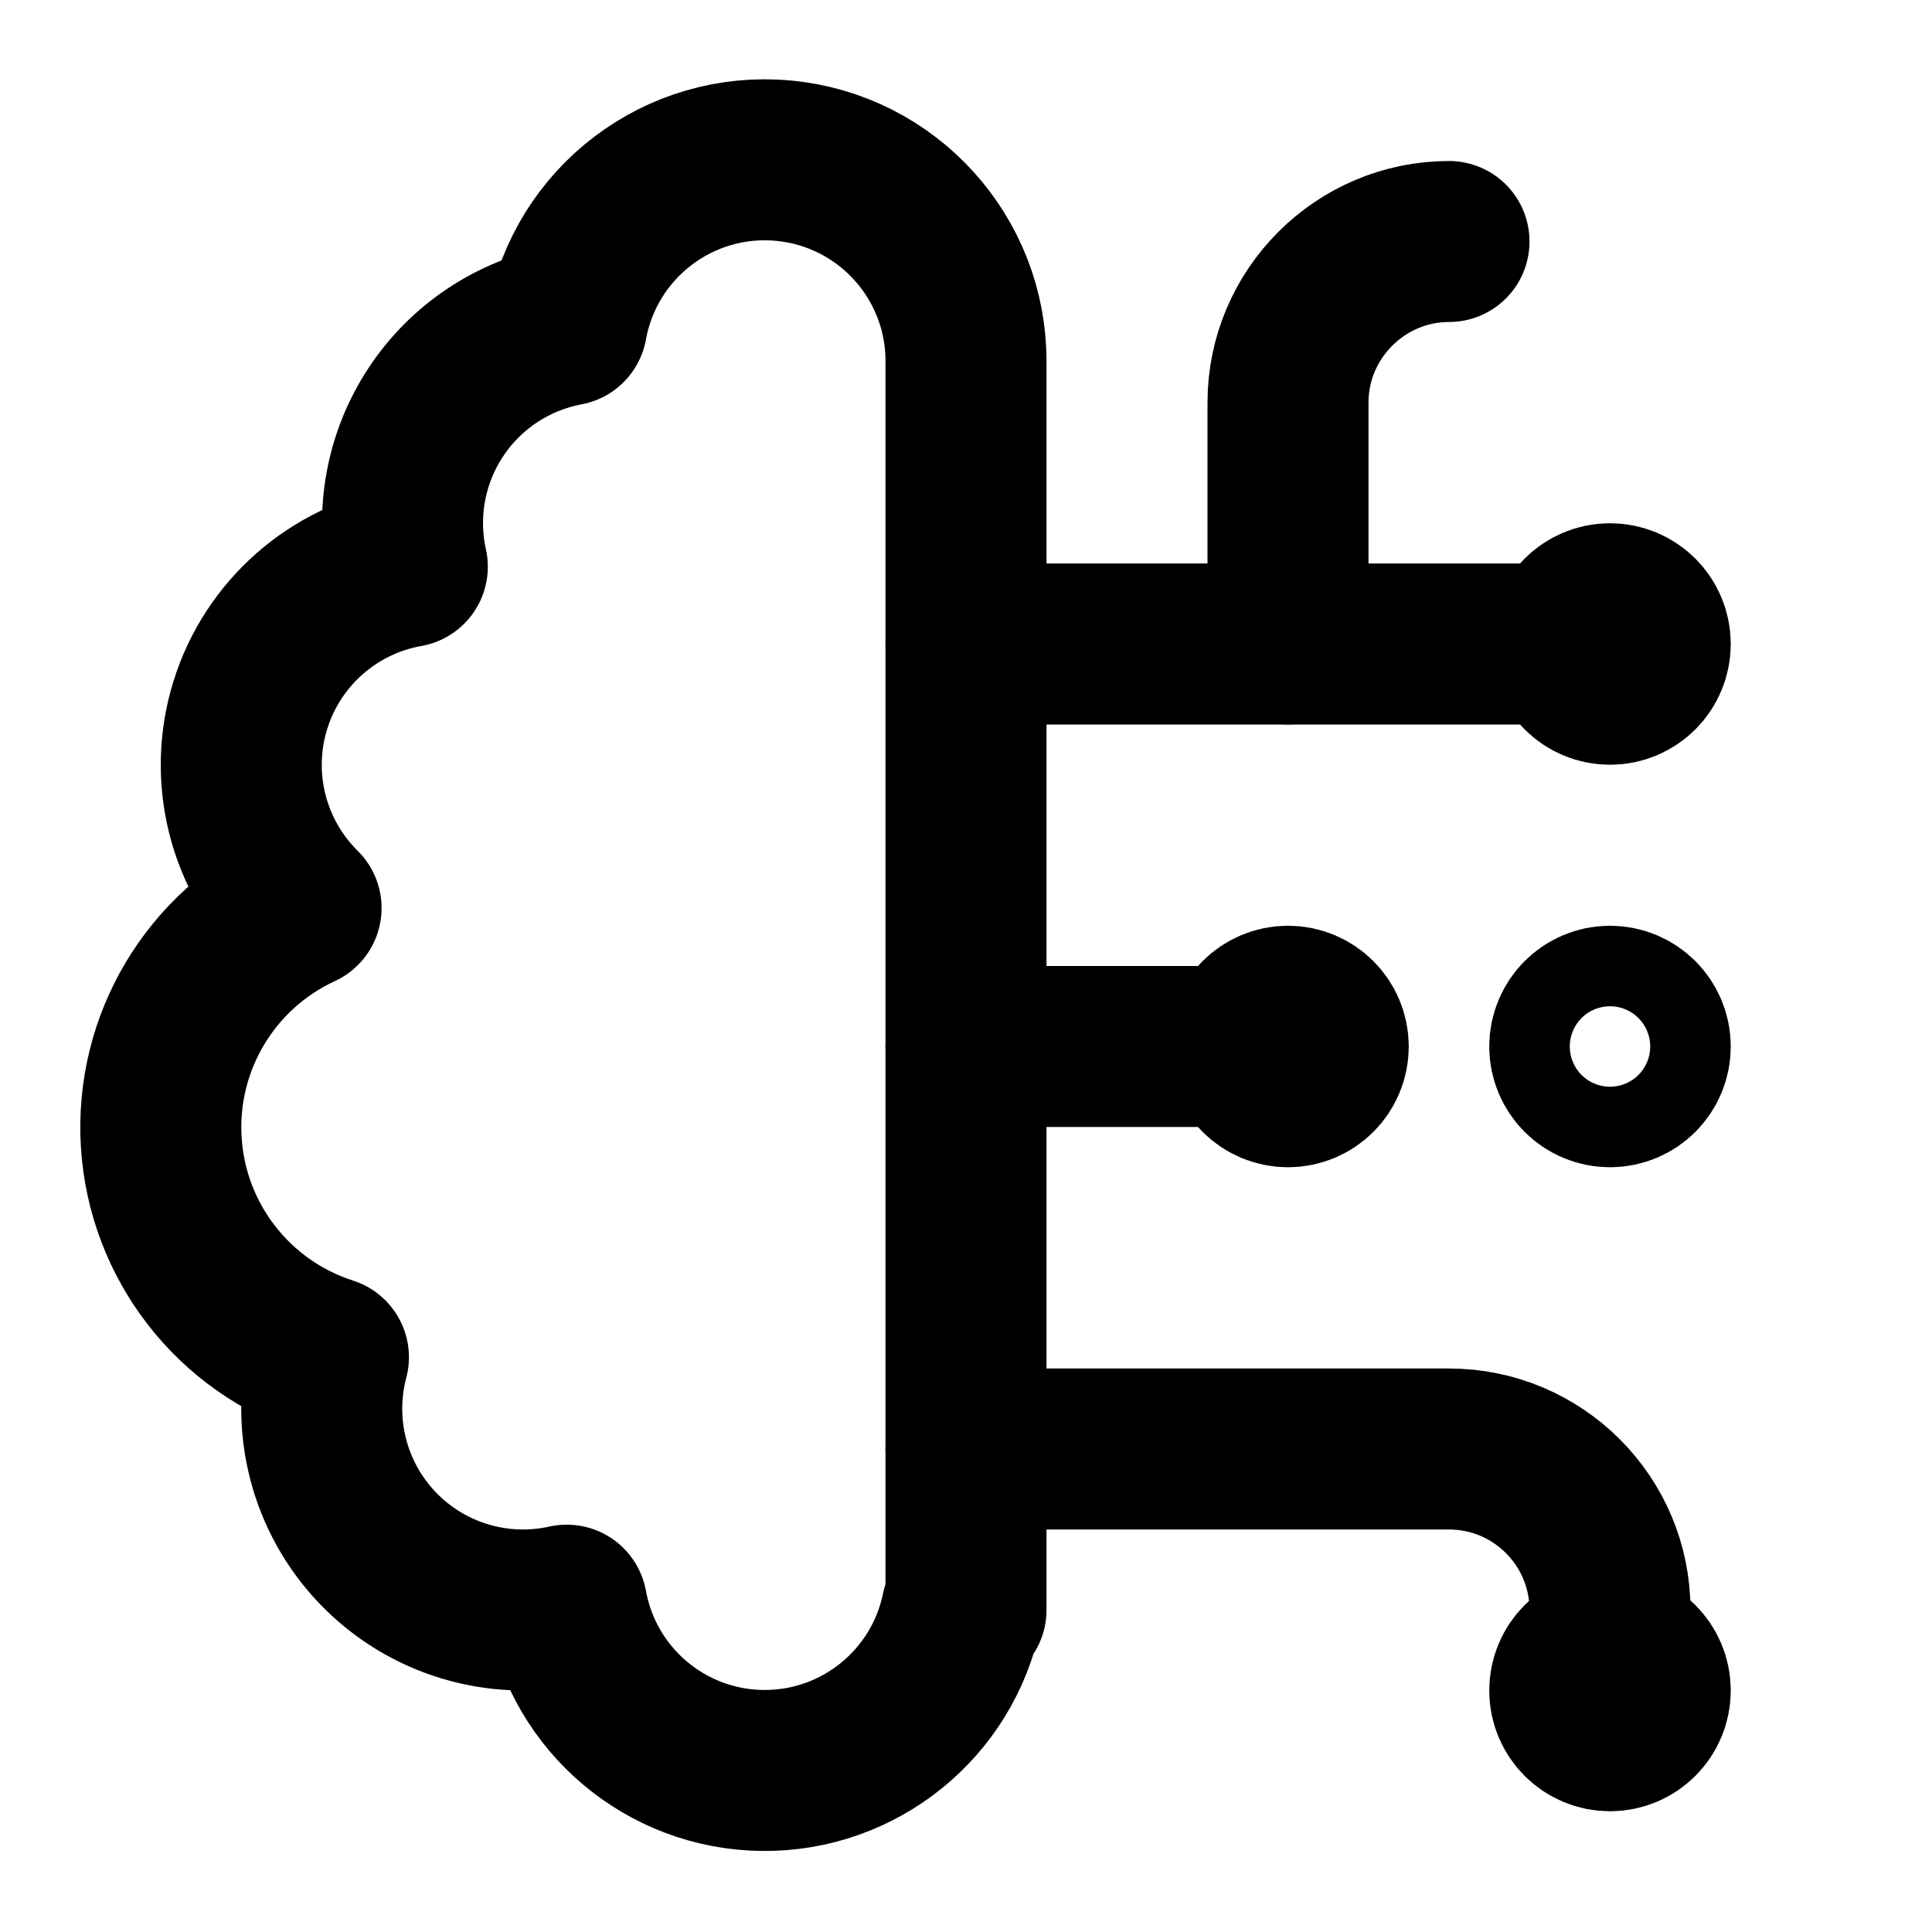
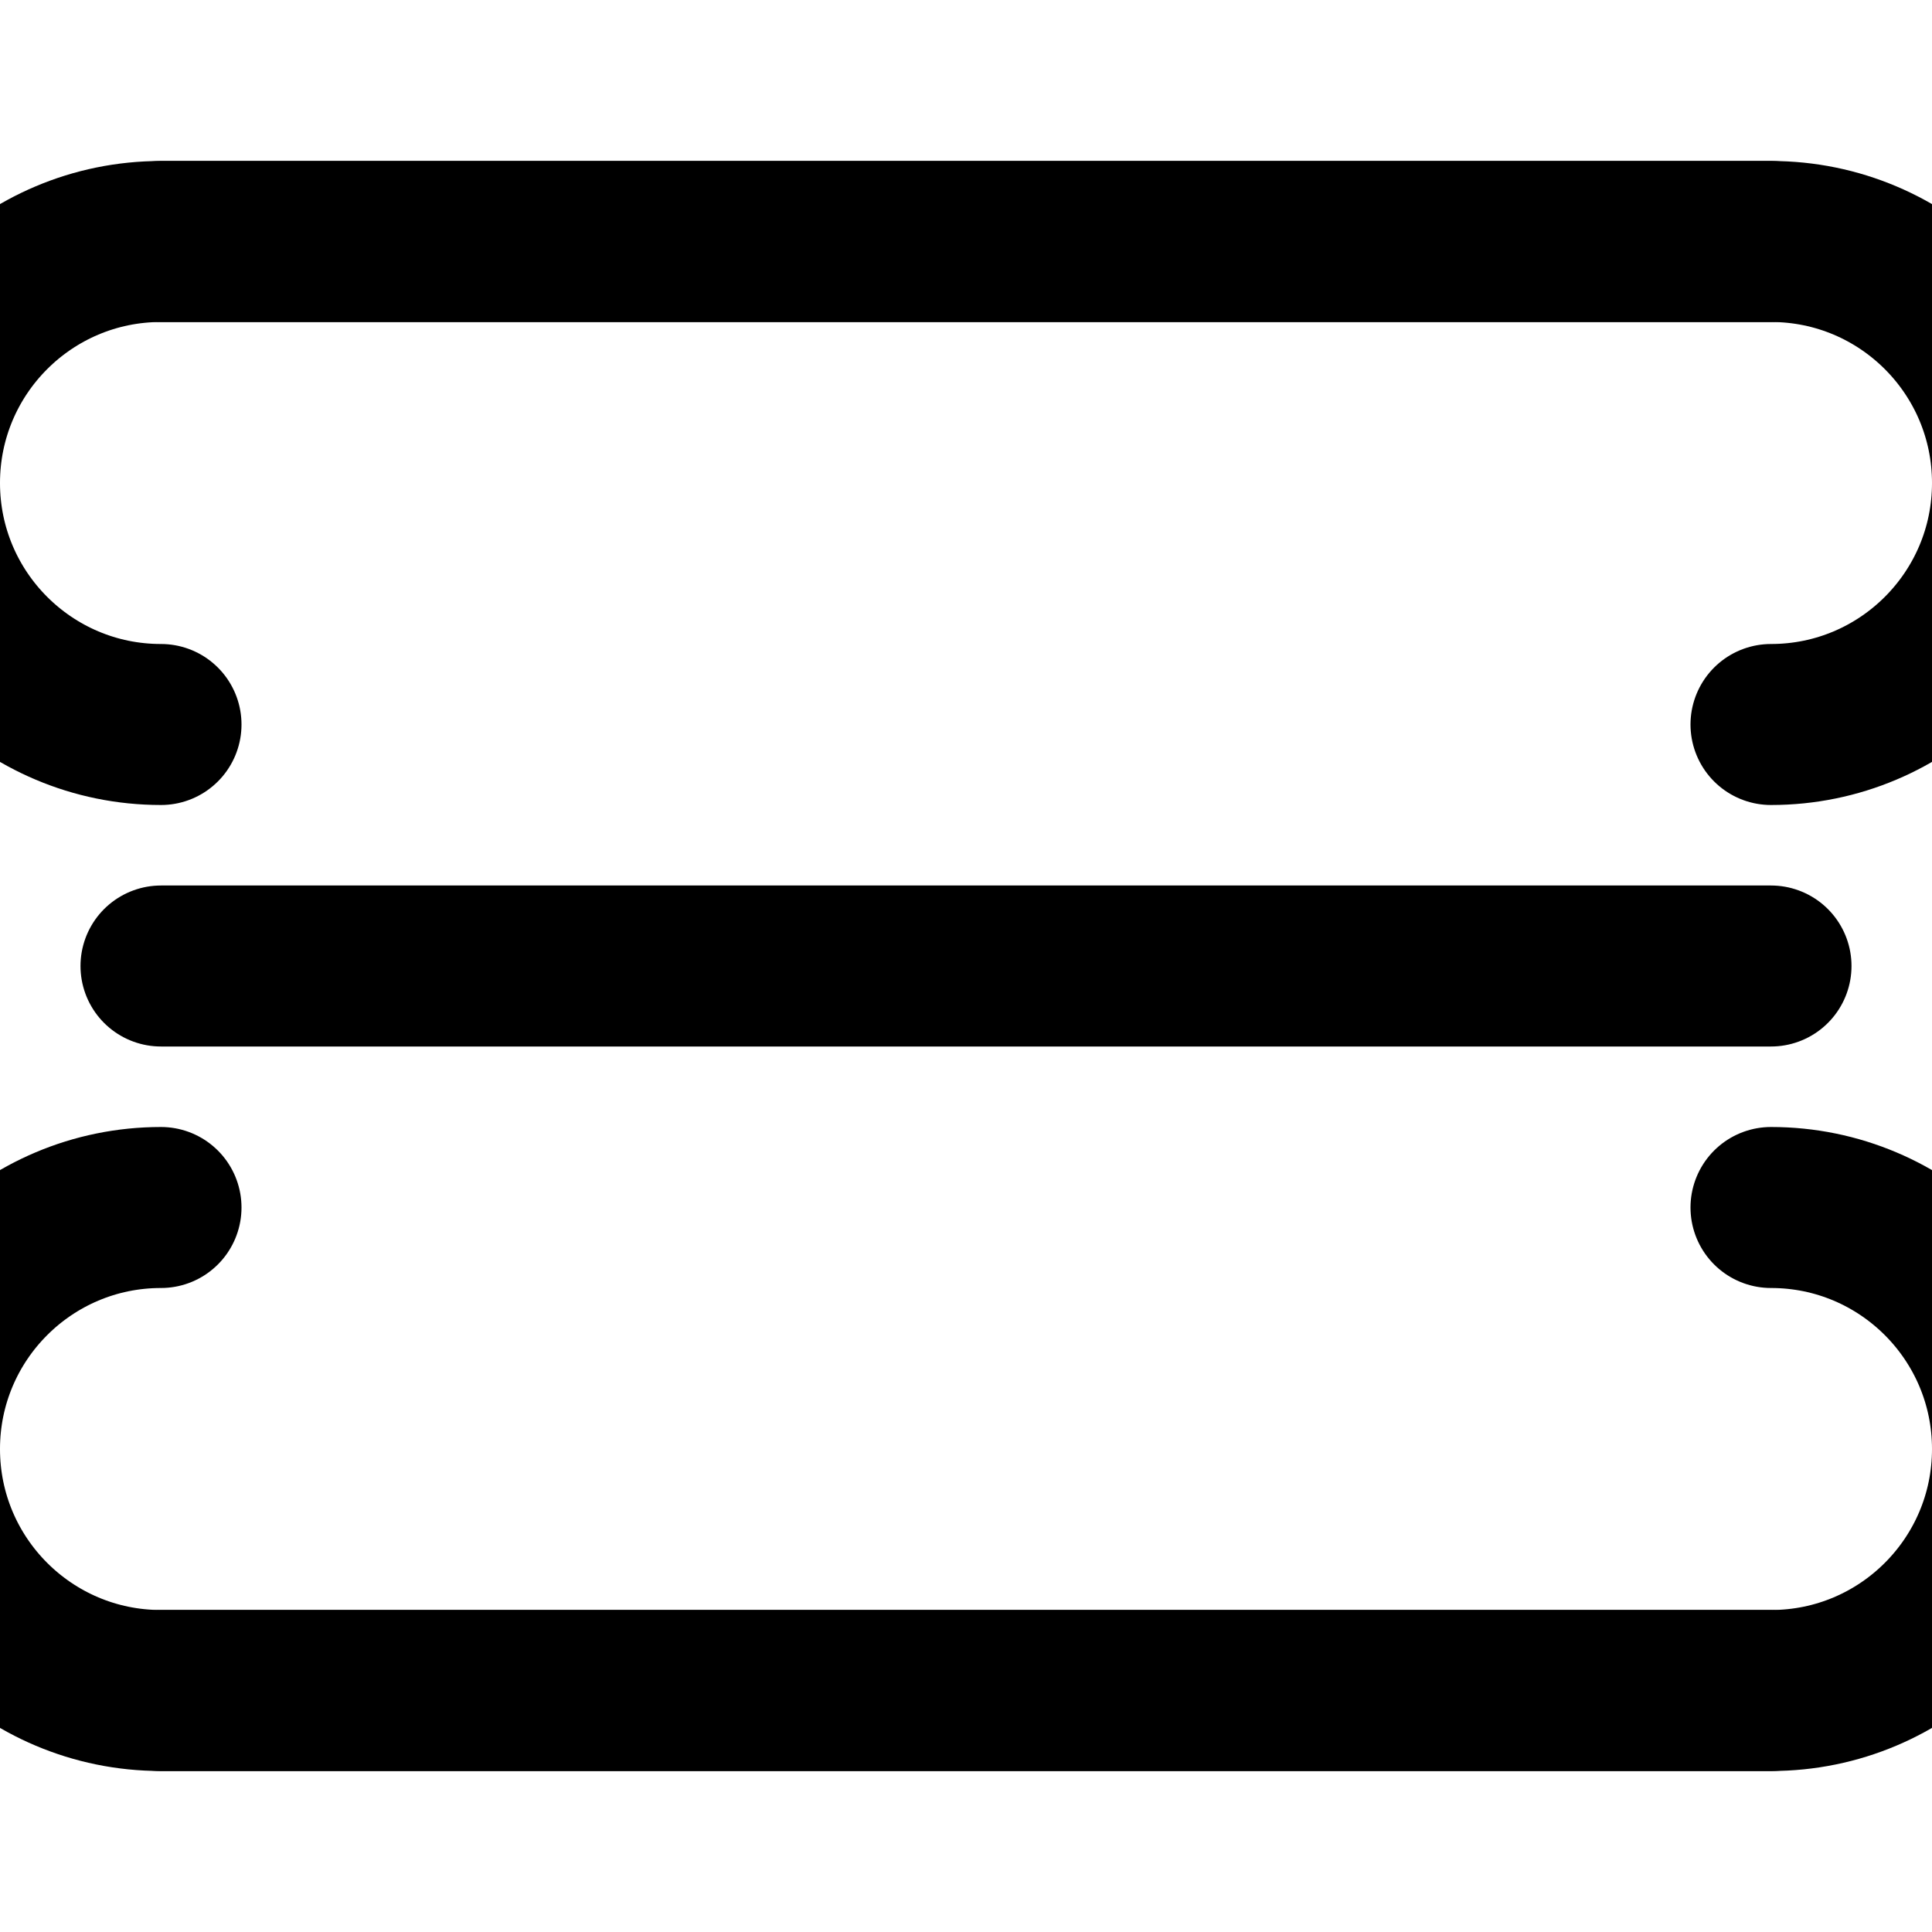
- <svg xmlns="http://www.w3.org/2000/svg" width="24" height="24" viewBox="0 0 24 24" fill="none" stroke="currentColor" stroke-width="2" stroke-linecap="round" stroke-linejoin="round" class="lucide lucide-brain-circuit">
-   <path d="M12 4.5a2.5 2.5 0 0 0-4.96-.46 2.5 2.5 0 0 0-1.98 3 2.5 2.5 0 0 0-1.32 4.24 3 3 0 0 0 .34 5.58 2.5 2.5 0 0 0 2.96 3.08 2.5 2.5 0 0 0 4.91.05L12 20V4.5Z" />
-   <path d="M16 8V5c0-1.1.9-2 2-2" />
-   <path d="M12 13h4" />
-   <path d="M12 18h6a2 2 0 0 1 2 2v1" />
-   <path d="M12 8h8" />
-   <path d="M20.5 8a.5.5 0 1 1-1 0 .5.5 0 0 1 1 0Z" />
-   <path d="M16.5 13a.5.5 0 1 1-1 0 .5.5 0 0 1 1 0Z" />
-   <path d="M20.5 21a.5.5 0 1 1-1 0 .5.5 0 0 1 1 0Z" />
-   <path d="M20.5 13a.5.5 0 1 1-1 0 .5.5 0 0 1 1 0Z" />
+ <svg xmlns="http://www.w3.org/2000/svg" width="24" height="24" viewBox="0 0 24 24" fill="none" stroke="currentColor" stroke-width="2" stroke-linecap="round" stroke-linejoin="round" class="text-blue-600">
+   <path d="M2 9a3 3 0 0 1 0-6h20a3 3 0 0 1 0 6" />
+   <path d="M2 15a3 3 0 1 0 0 6h20a3 3 0 1 0 0-6" />
+   <path d="M2 12h20" />
+   <path d="M2 3h20" />
+   <path d="M2 21h20" />
</svg>
